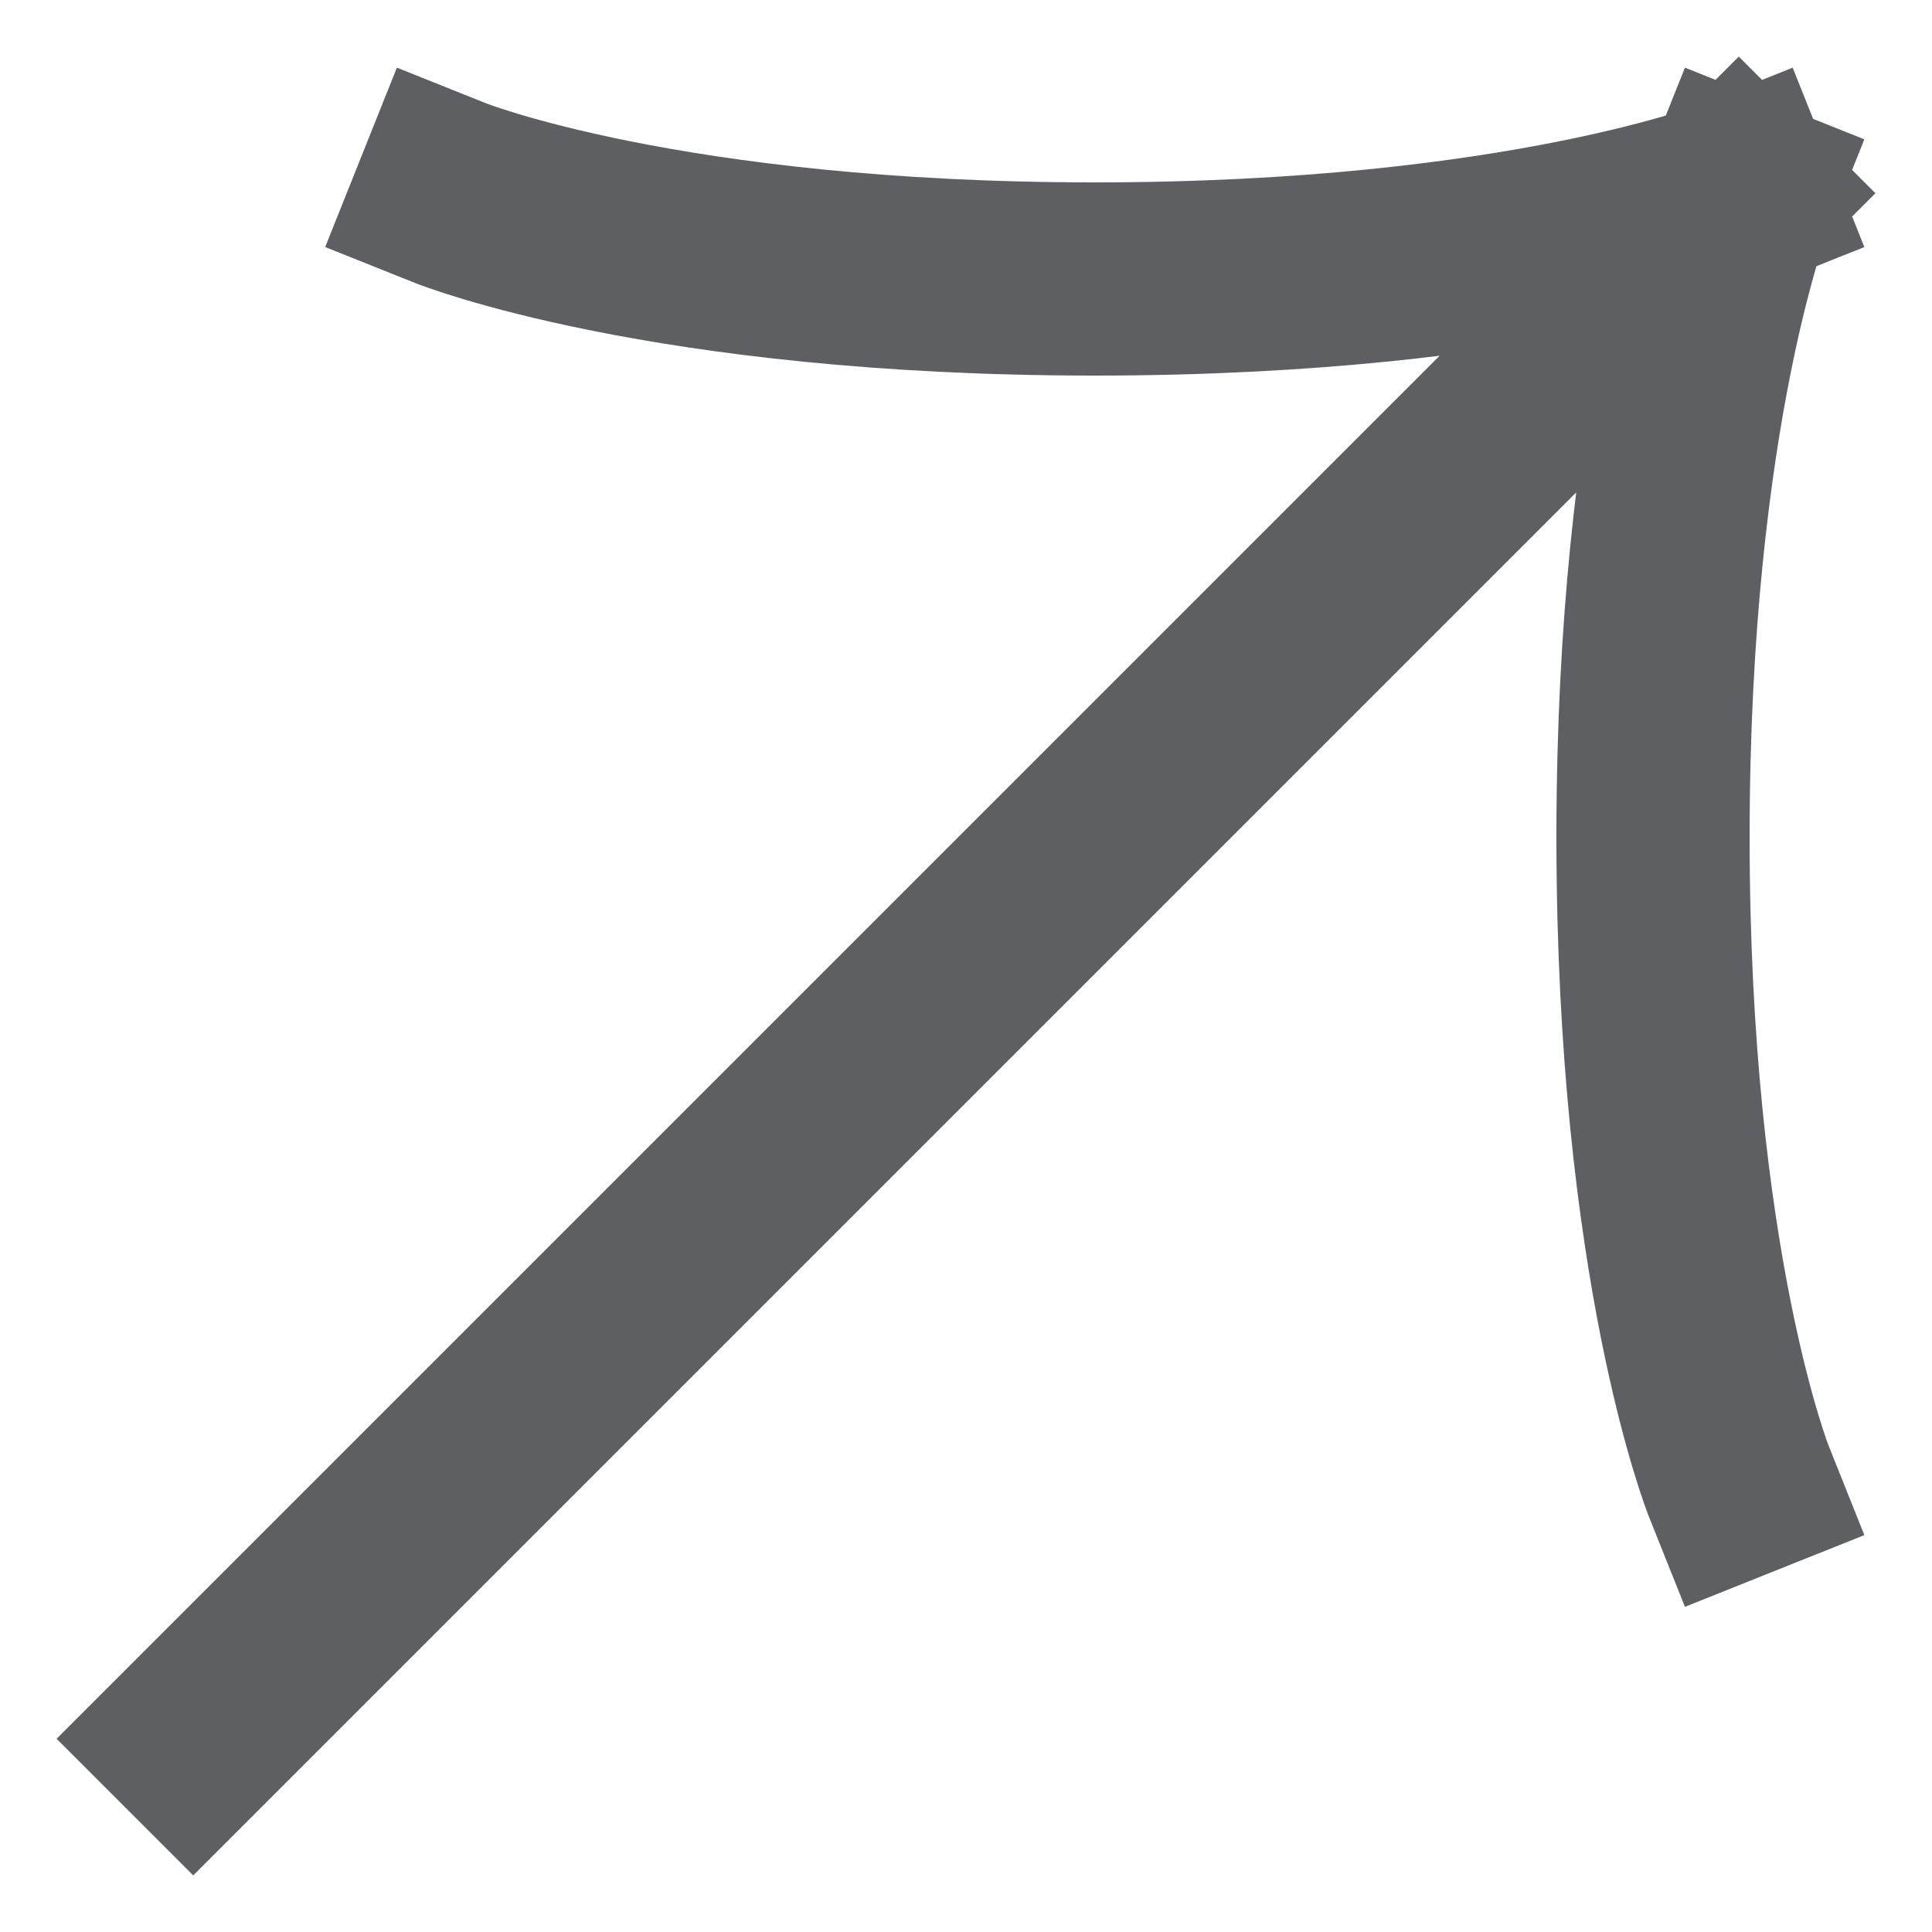
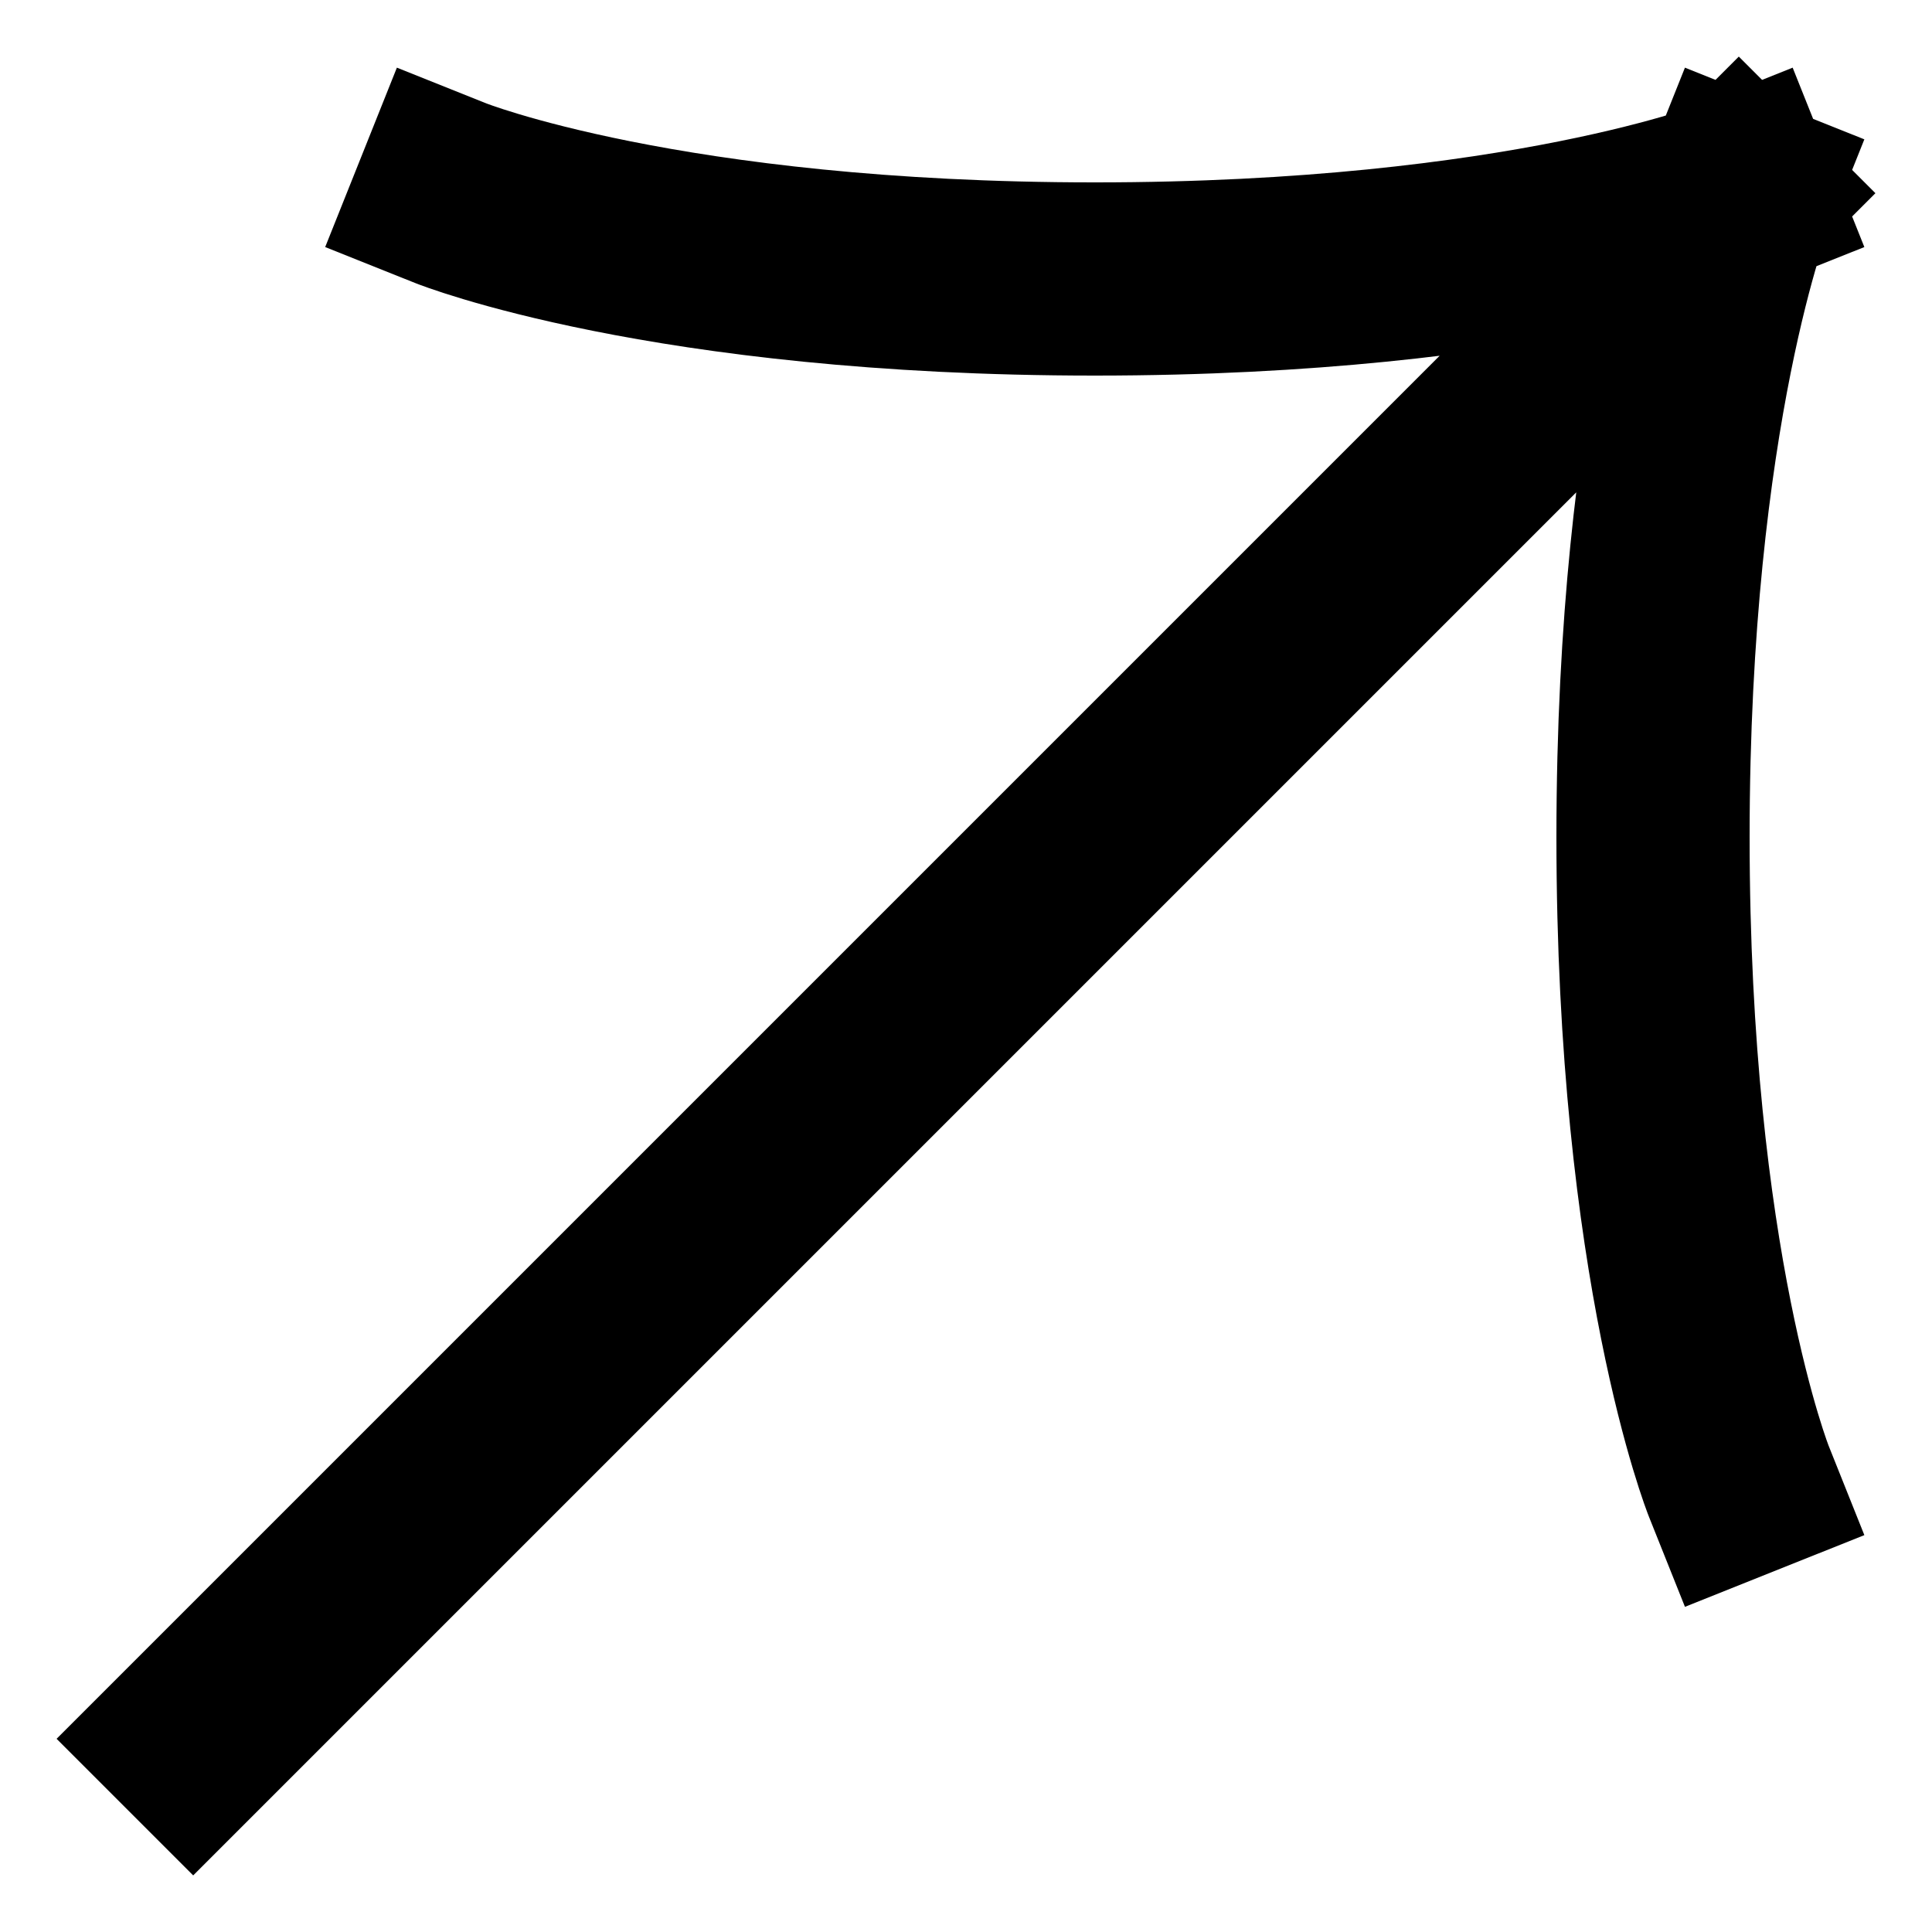
- <svg xmlns="http://www.w3.org/2000/svg" width="10" height="10" viewBox="0 0 10 10" fill="none">
-   <path d="M9 1L1 9M9 1C9 1 7.889 1.444 5.667 1.444C3.444 1.444 2.333 1 2.333 1M9 1C9 1 8.556 2.111 8.556 4.333C8.556 6.556 9 7.667 9 7.667" stroke="#5D5F63" stroke-linecap="square" stroke-linejoin="round" />
+ <svg xmlns="http://www.w3.org/2000/svg" viewBox="0 0 10 10">
+   <path d="M9 1L1 9M9 1C9 1 7.889 1.444 5.667 1.444C3.444 1.444 2.333 1 2.333 1M9 1C9 1 8.556 2.111 8.556 4.333C8.556 6.556 9 7.667 9 7.667" stroke="currentColor" stroke-linecap="square" stroke-linejoin="round" />
</svg>
